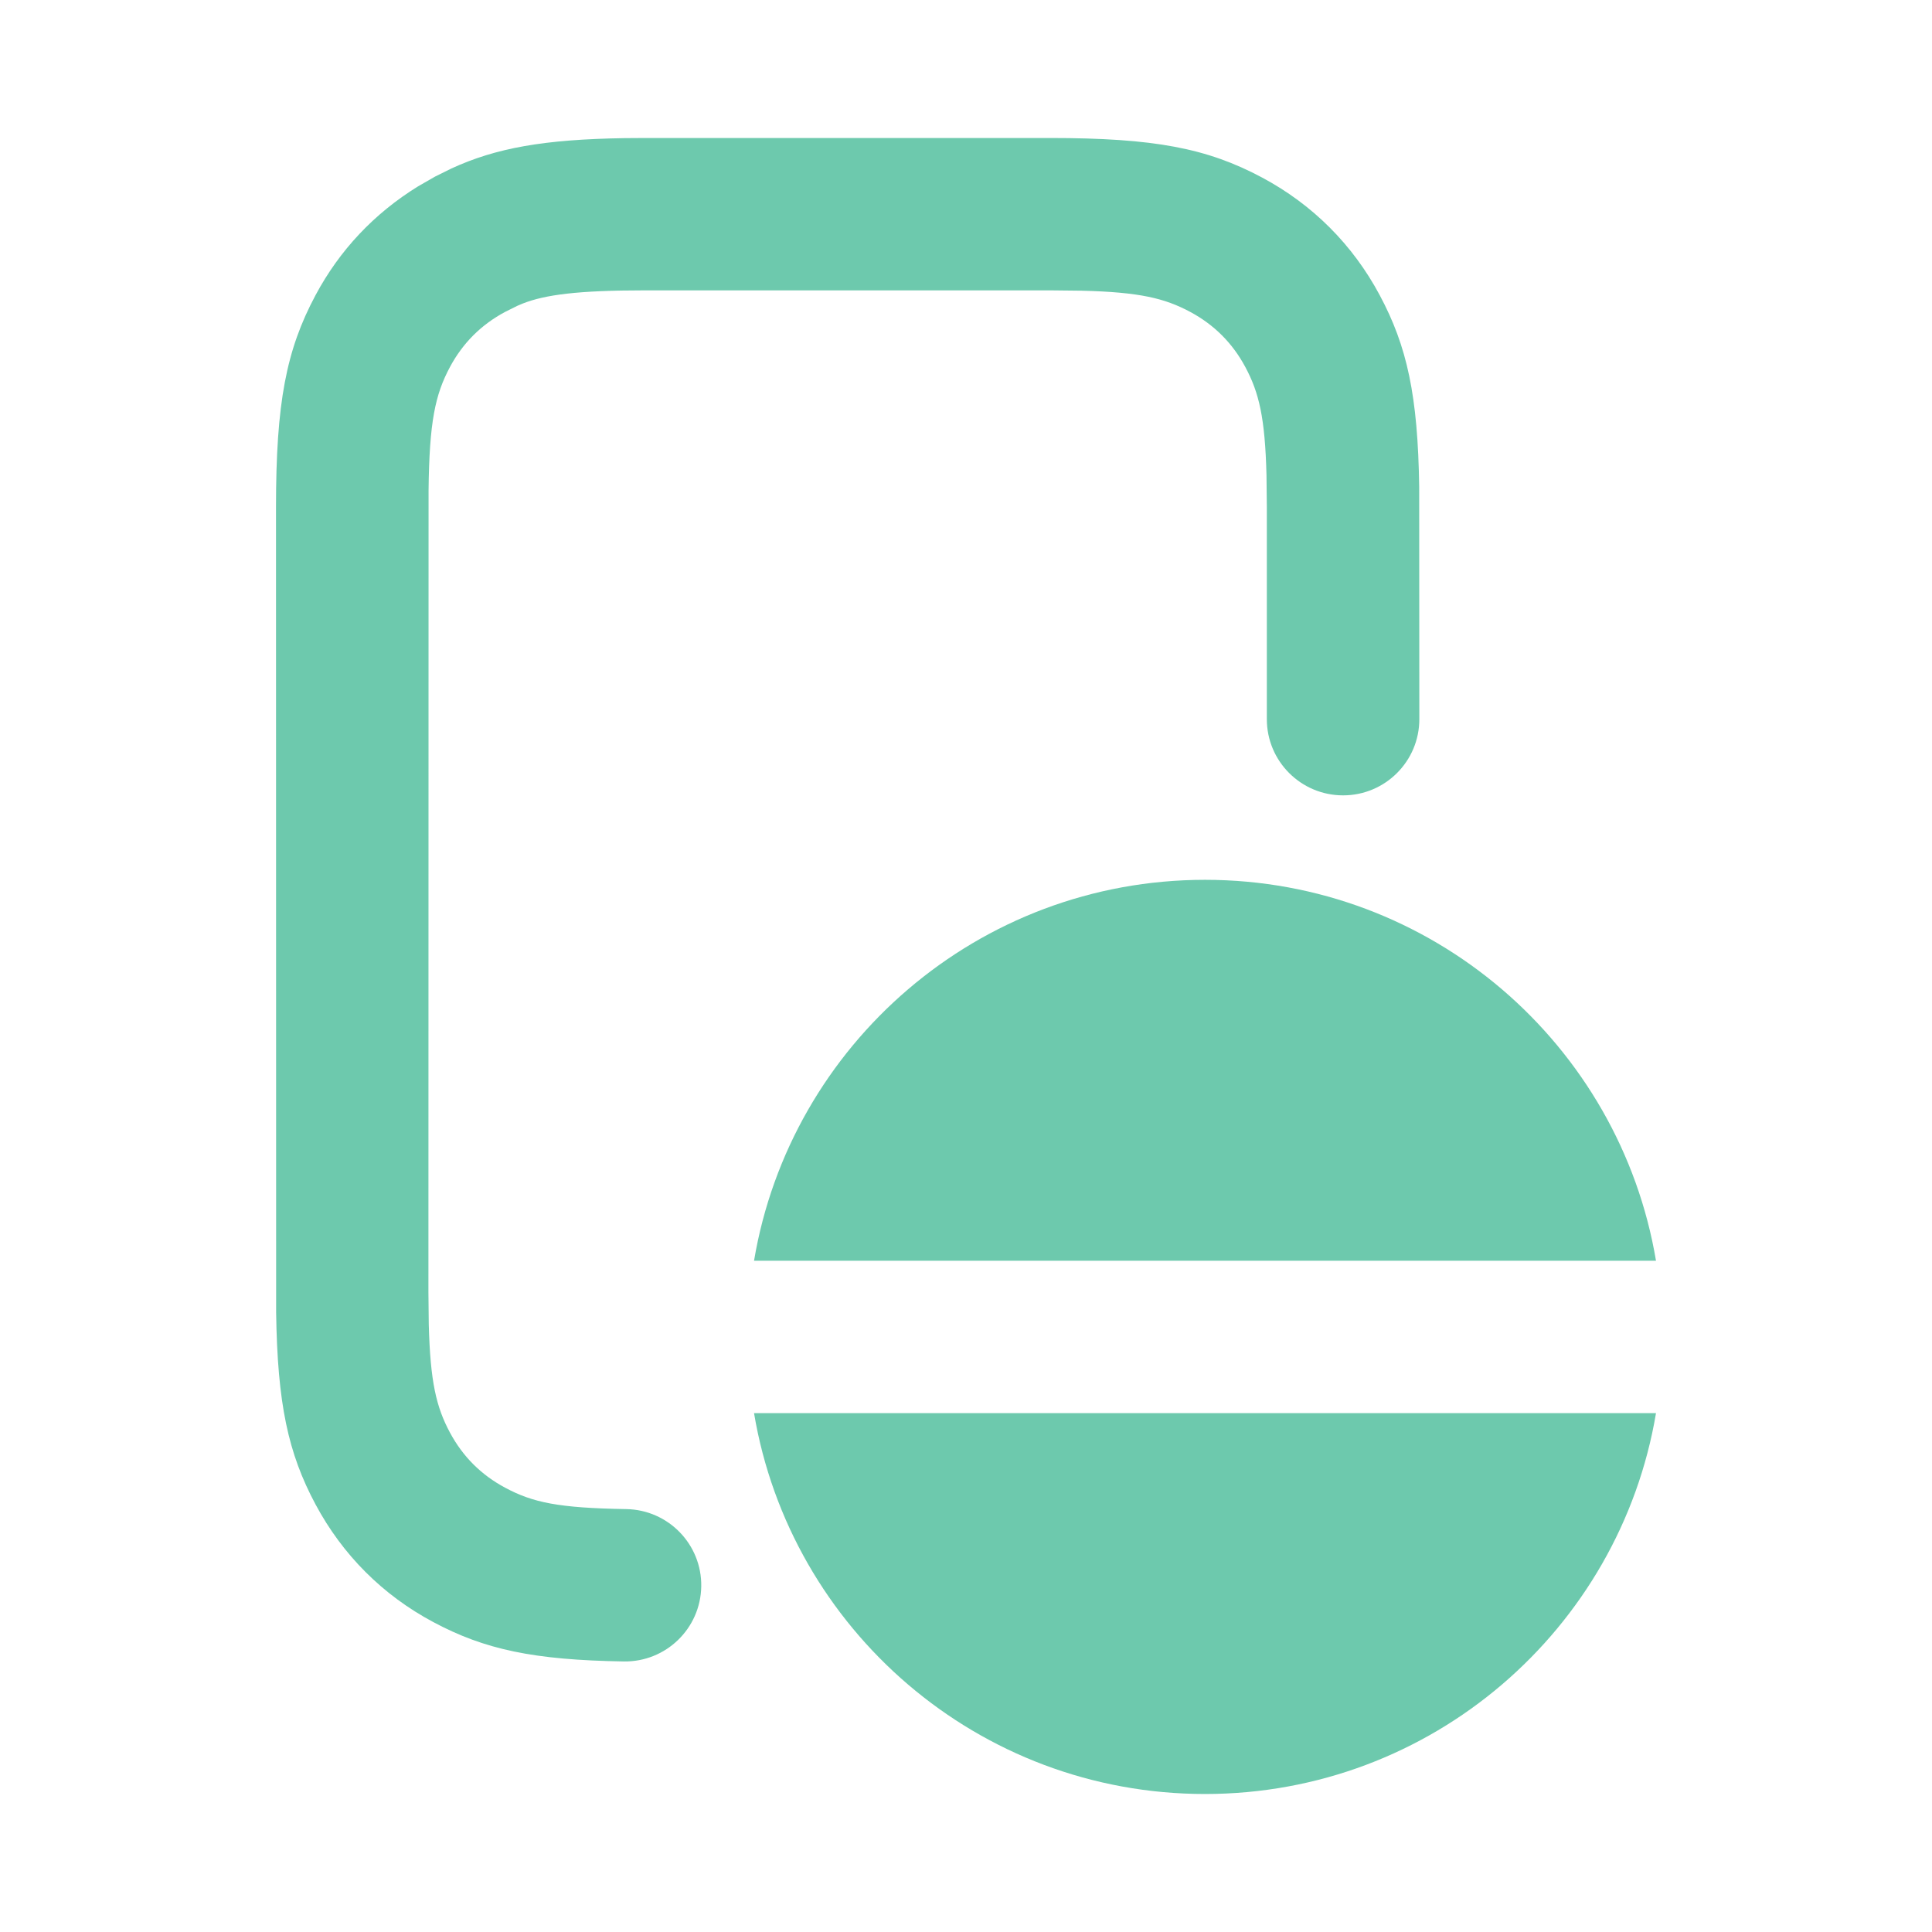
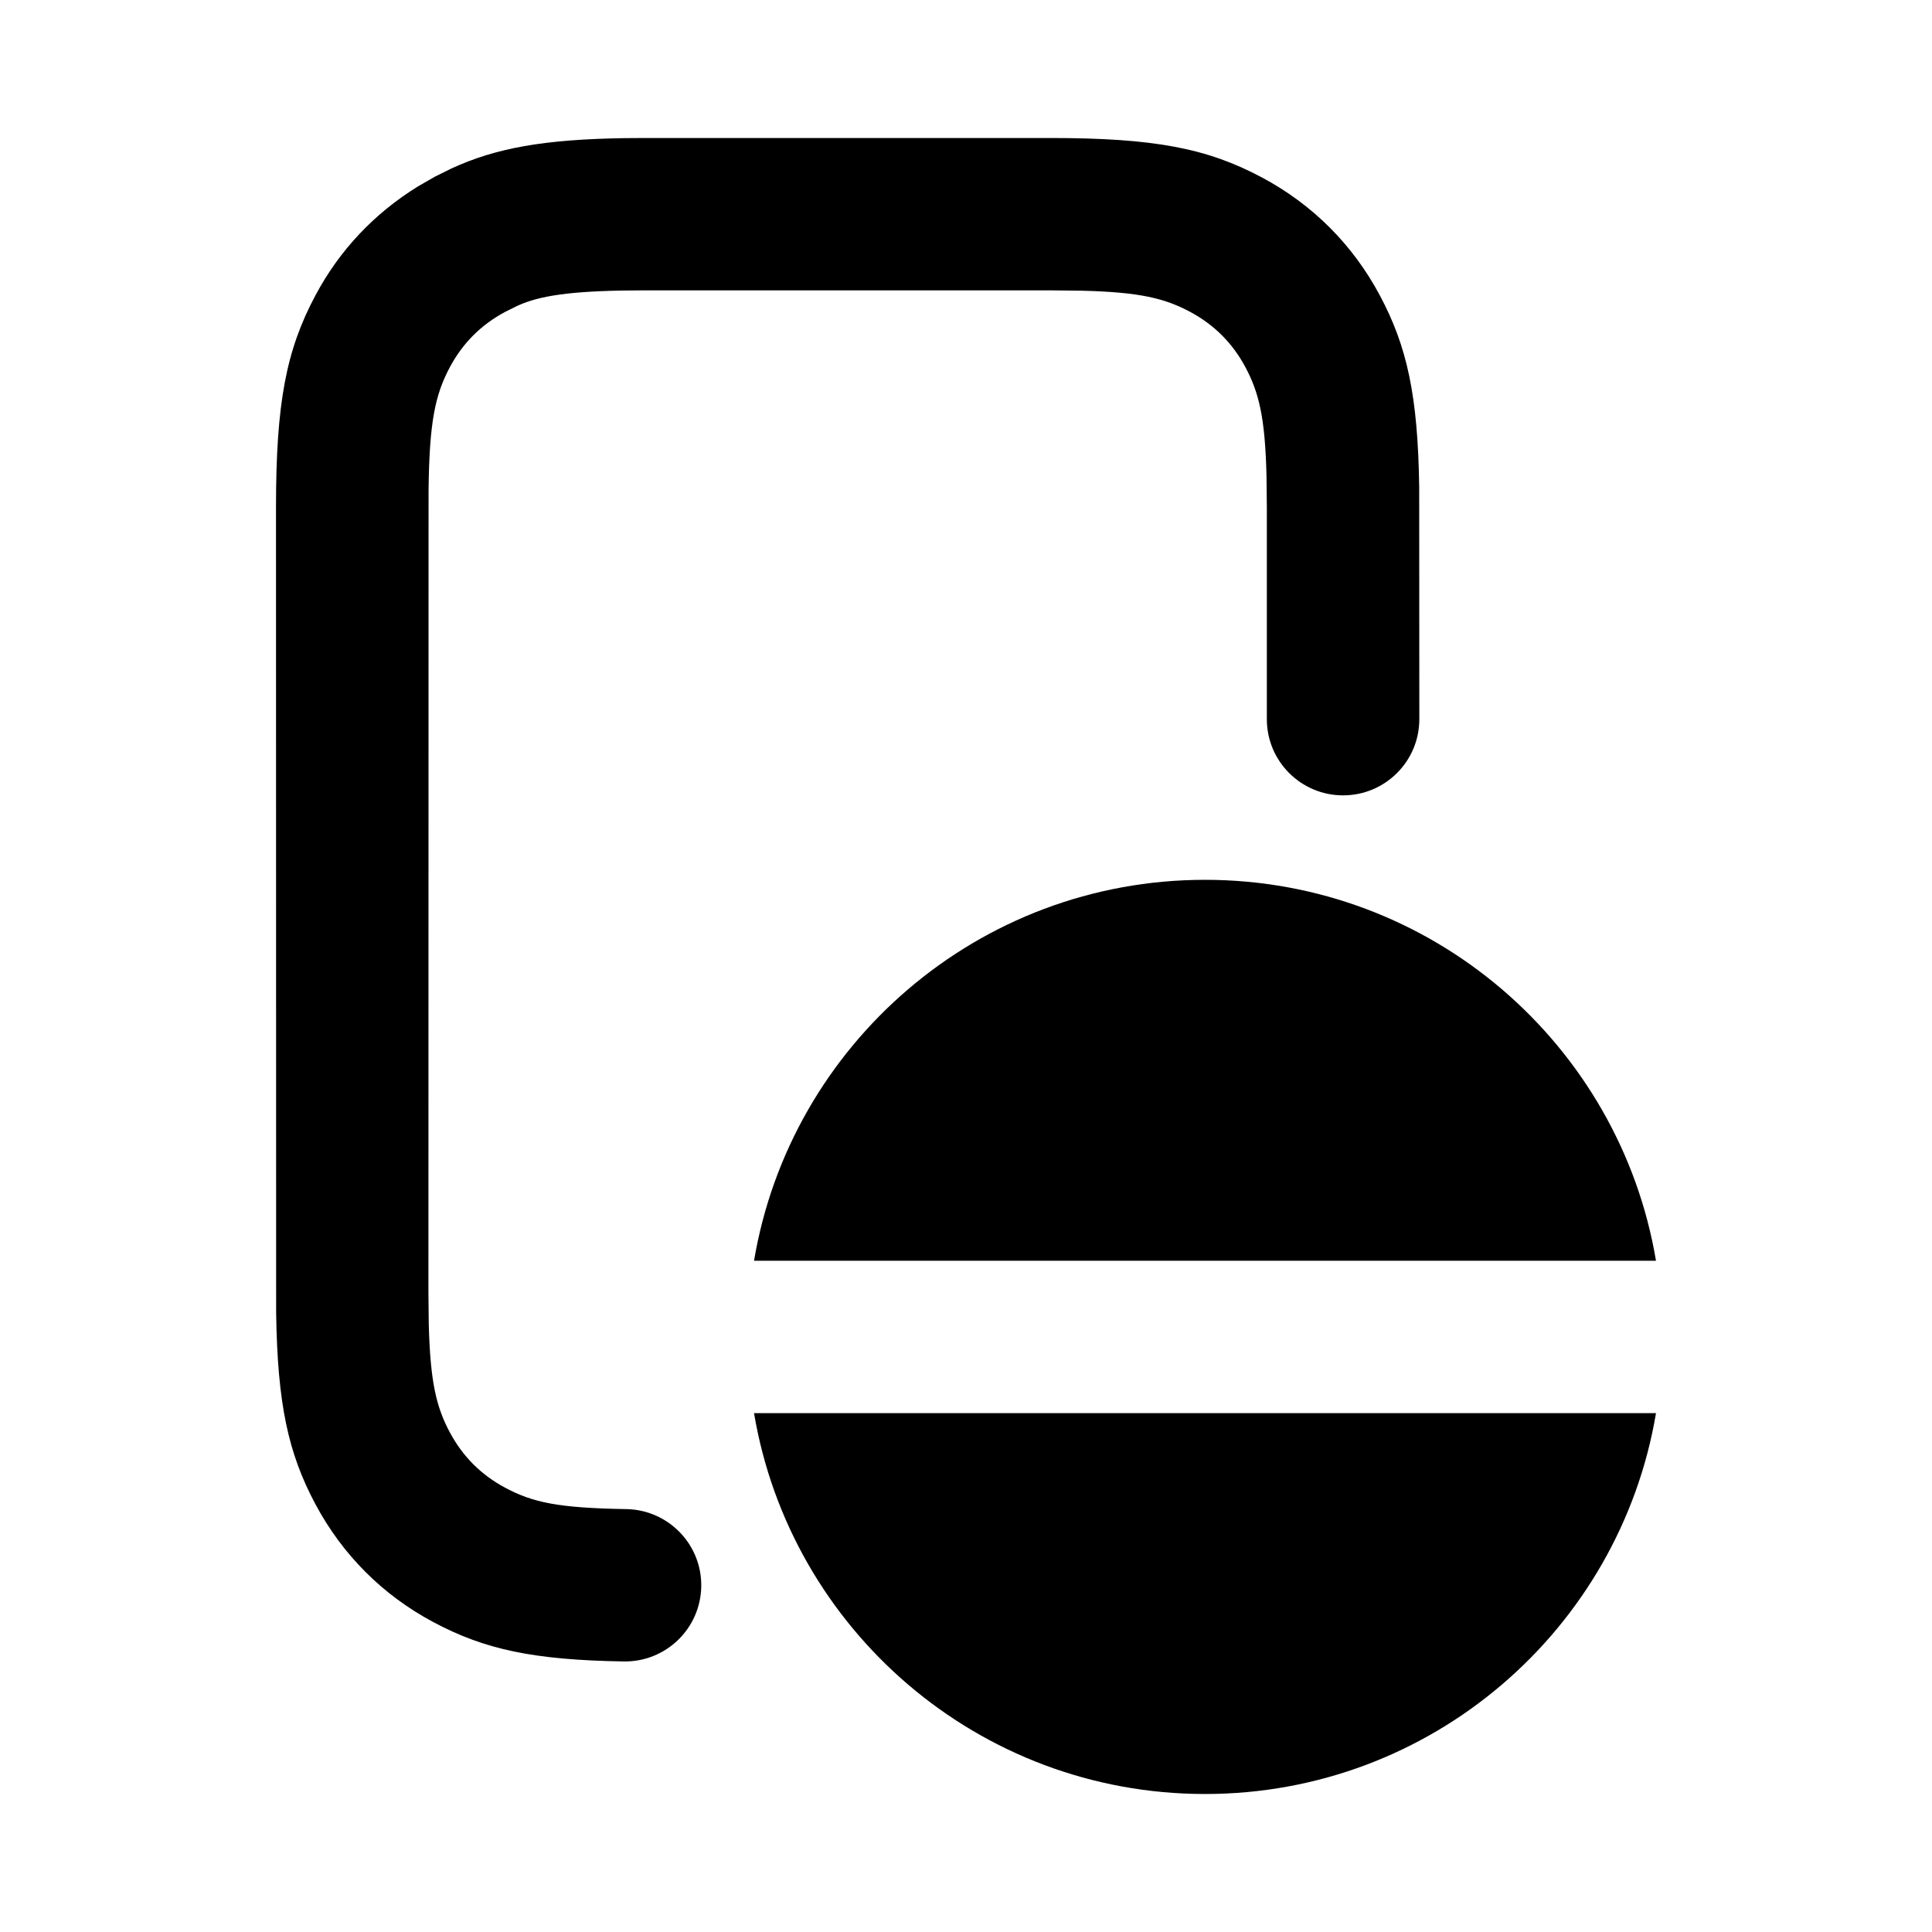
- <svg xmlns="http://www.w3.org/2000/svg" width="28" height="28" viewBox="0 0 28 28" fill="none">
+ <svg xmlns="http://www.w3.org/2000/svg" width="28" height="28" viewBox="0 0 28 28">
  <rect width="28" height="28" fill="white" />
-   <path d="M18.291 2.573C19.023 2.964 19.605 3.546 19.996 4.278C20.393 5.02 20.549 5.735 20.568 7.057L20.57 10.423C20.57 11.033 20.075 11.527 19.465 11.527C18.855 11.527 18.36 11.033 18.36 10.423L18.36 7.35L18.355 6.889C18.334 6.05 18.246 5.689 18.048 5.319C17.862 4.972 17.596 4.706 17.249 4.52C16.878 4.322 16.517 4.234 15.678 4.213L15.217 4.208L9.353 4.208C8.376 4.208 7.902 4.271 7.576 4.399L7.498 4.432L7.321 4.52C6.973 4.706 6.707 4.972 6.521 5.319C6.307 5.72 6.222 6.111 6.211 7.109L6.209 18.731L6.214 19.192C6.236 20.031 6.323 20.392 6.521 20.762C6.707 21.109 6.973 21.375 7.321 21.561C7.722 21.776 8.094 21.855 9.076 21.871C9.686 21.881 10.173 22.383 10.163 22.992C10.153 23.602 9.651 24.088 9.041 24.079C7.733 24.058 7.023 23.906 6.279 23.508C5.546 23.117 4.965 22.535 4.573 21.803C4.176 21.061 4.021 20.346 4.002 19.024L4 7.35C4 5.837 4.148 5.073 4.573 4.278C4.921 3.627 5.42 3.095 6.06 2.7L6.306 2.559L6.542 2.442C7.189 2.144 7.887 2.02 9.052 2.002L9.353 2L15.217 2C16.73 2 17.495 2.148 18.291 2.573Z" fill="#6DC9AD" />
-   <path fill-rule="evenodd" clip-rule="evenodd" d="M24 20.48H10.928C11.454 23.613 14.18 26 17.464 26C20.748 26 23.474 23.613 24 20.48ZM24 18.272H10.928C11.454 15.139 14.18 12.751 17.464 12.751C20.748 12.751 23.474 15.139 24 18.272Z" fill="#6DC9AD" />
+   <path d="M18.291 2.573C19.023 2.964 19.605 3.546 19.996 4.278C20.393 5.02 20.549 5.735 20.568 7.057L20.57 10.423C20.57 11.033 20.075 11.527 19.465 11.527C18.855 11.527 18.36 11.033 18.36 10.423L18.36 7.35L18.355 6.889C18.334 6.05 18.246 5.689 18.048 5.319C17.862 4.972 17.596 4.706 17.249 4.52C16.878 4.322 16.517 4.234 15.678 4.213L15.217 4.208L9.353 4.208C8.376 4.208 7.902 4.271 7.576 4.399L7.498 4.432L7.321 4.52C6.973 4.706 6.707 4.972 6.521 5.319C6.307 5.72 6.222 6.111 6.211 7.109L6.209 18.731L6.214 19.192C6.236 20.031 6.323 20.392 6.521 20.762C6.707 21.109 6.973 21.375 7.321 21.561C7.722 21.776 8.094 21.855 9.076 21.871C9.686 21.881 10.173 22.383 10.163 22.992C10.153 23.602 9.651 24.088 9.041 24.079C7.733 24.058 7.023 23.906 6.279 23.508C5.546 23.117 4.965 22.535 4.573 21.803C4.176 21.061 4.021 20.346 4.002 19.024L4 7.35C4 5.837 4.148 5.073 4.573 4.278C4.921 3.627 5.42 3.095 6.06 2.7L6.306 2.559L6.542 2.442C7.189 2.144 7.887 2.02 9.052 2.002L9.353 2L15.217 2C16.73 2 17.495 2.148 18.291 2.573Z" />
+   <path fill-rule="evenodd" clip-rule="evenodd" d="M24 20.48H10.928C11.454 23.613 14.18 26 17.464 26C20.748 26 23.474 23.613 24 20.48ZM24 18.272H10.928C11.454 15.139 14.18 12.751 17.464 12.751C20.748 12.751 23.474 15.139 24 18.272Z" />
</svg>
